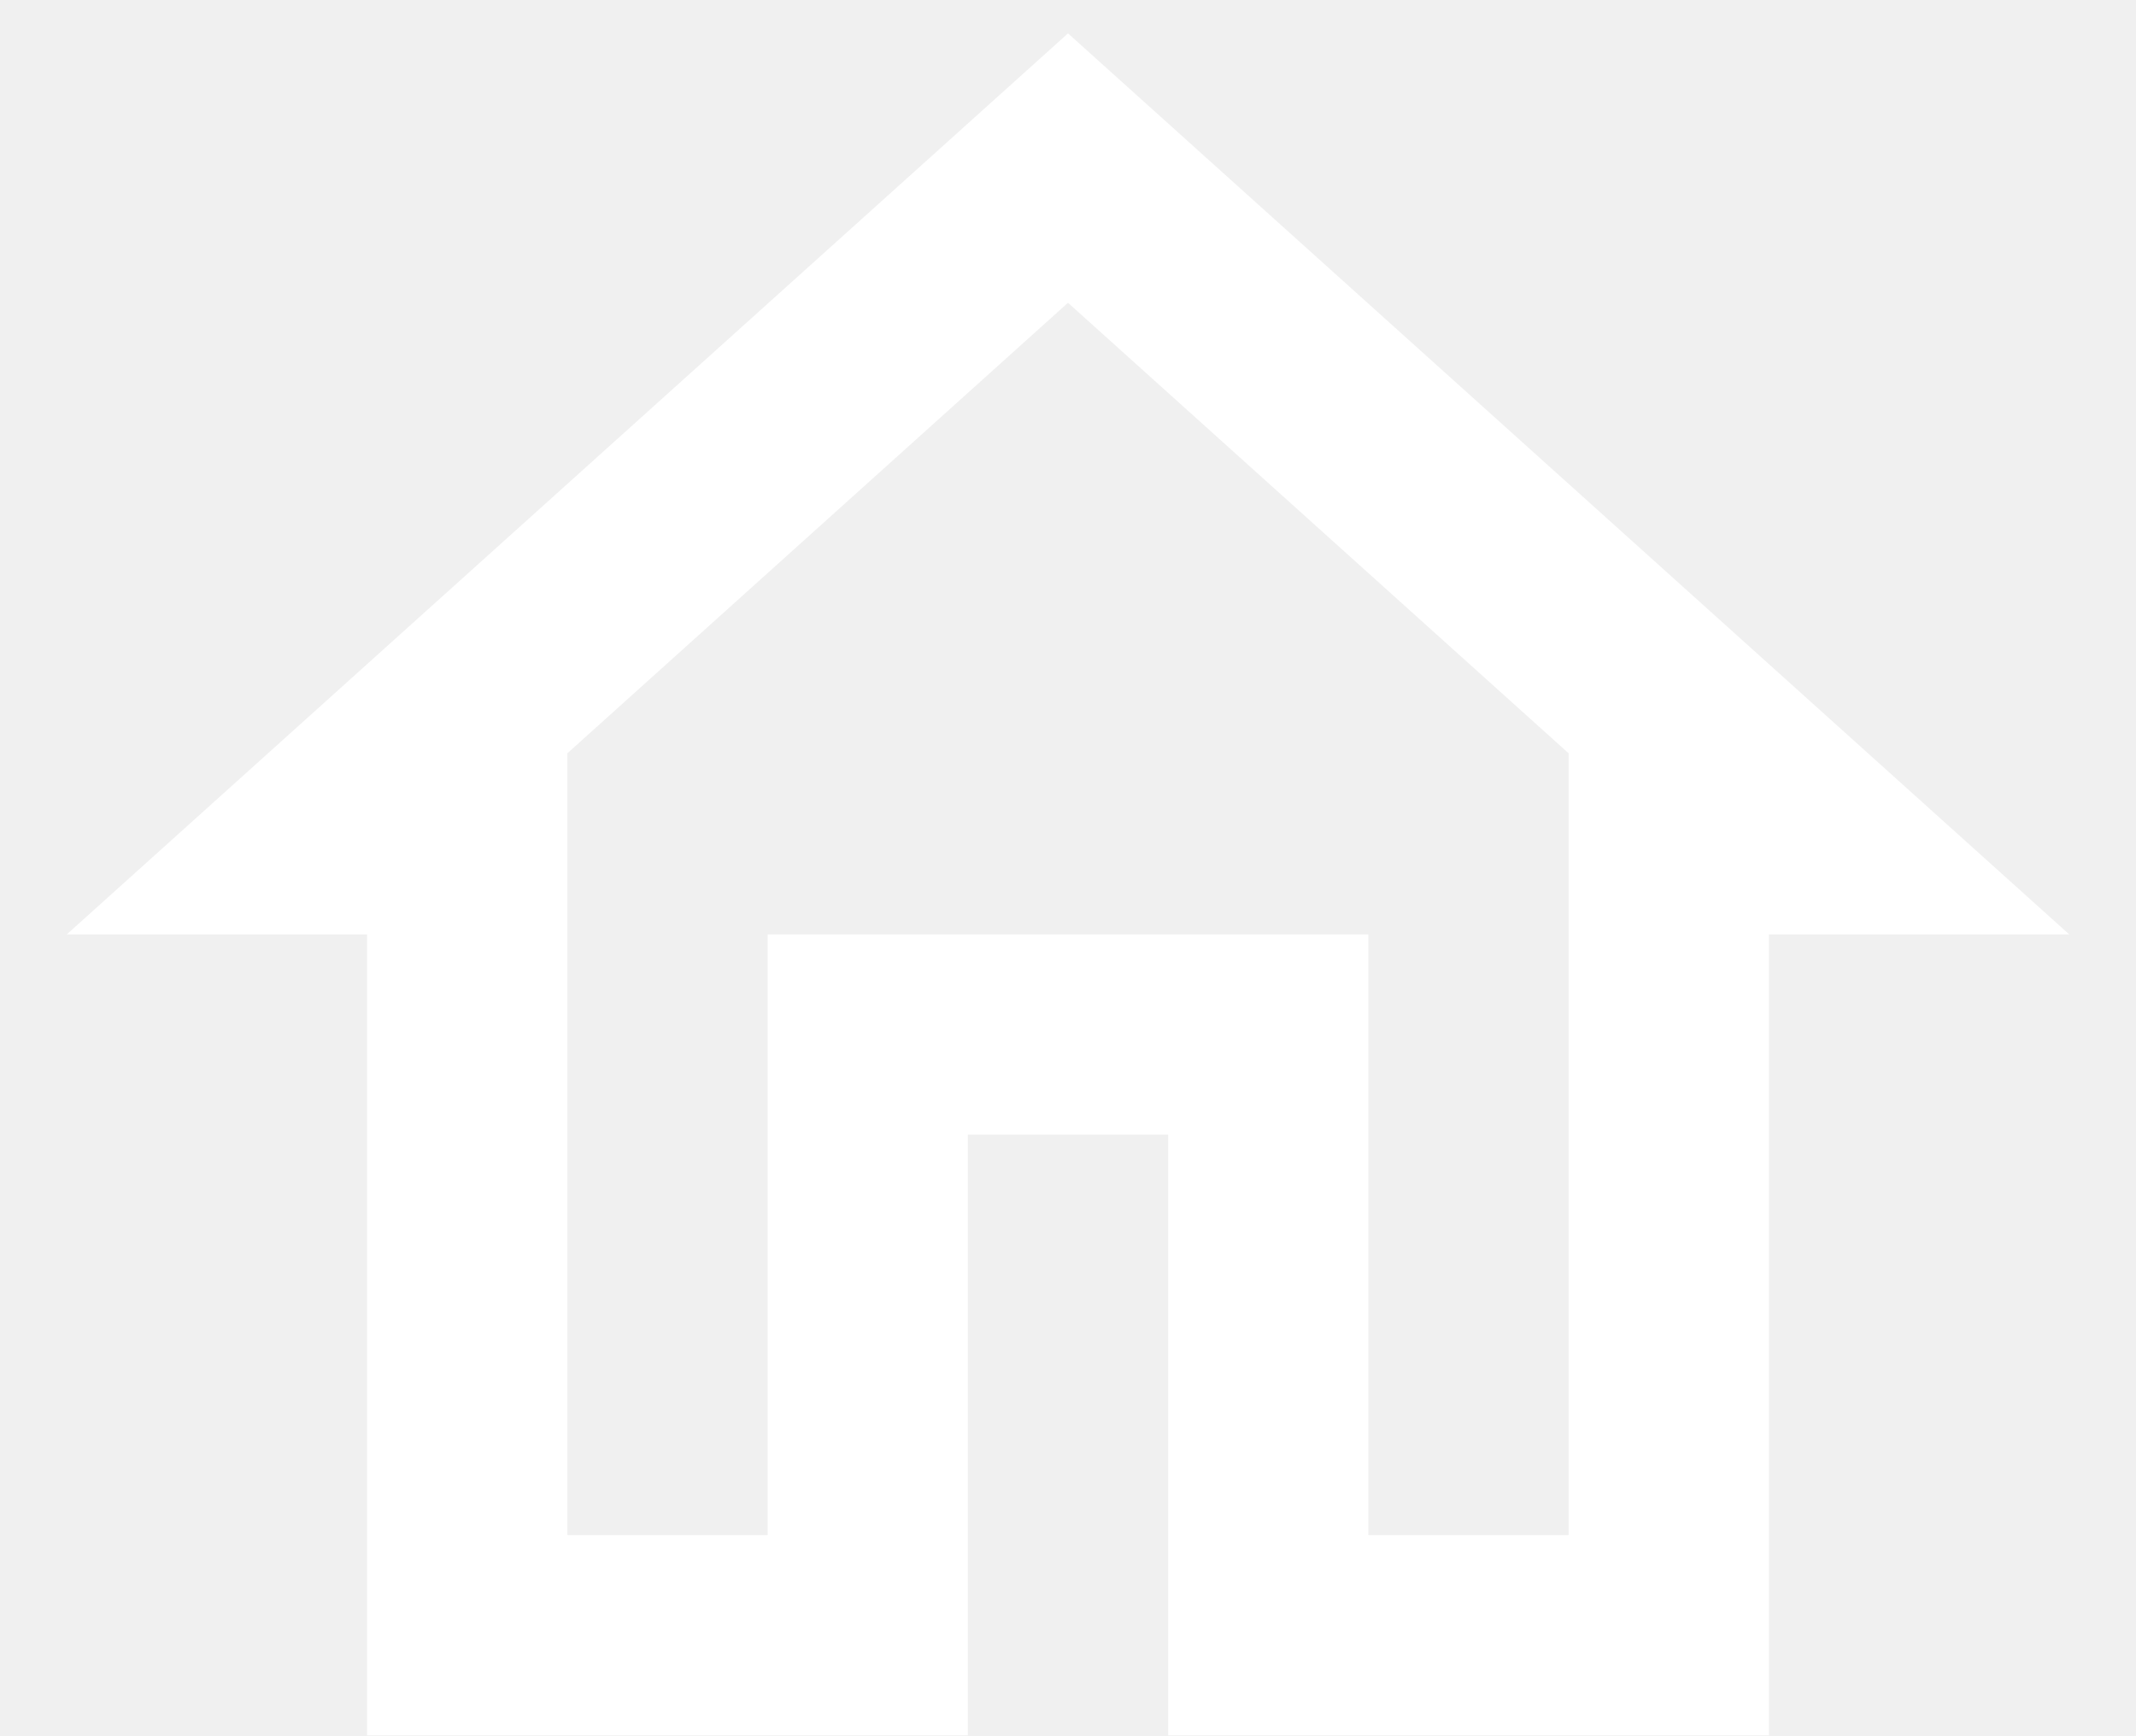
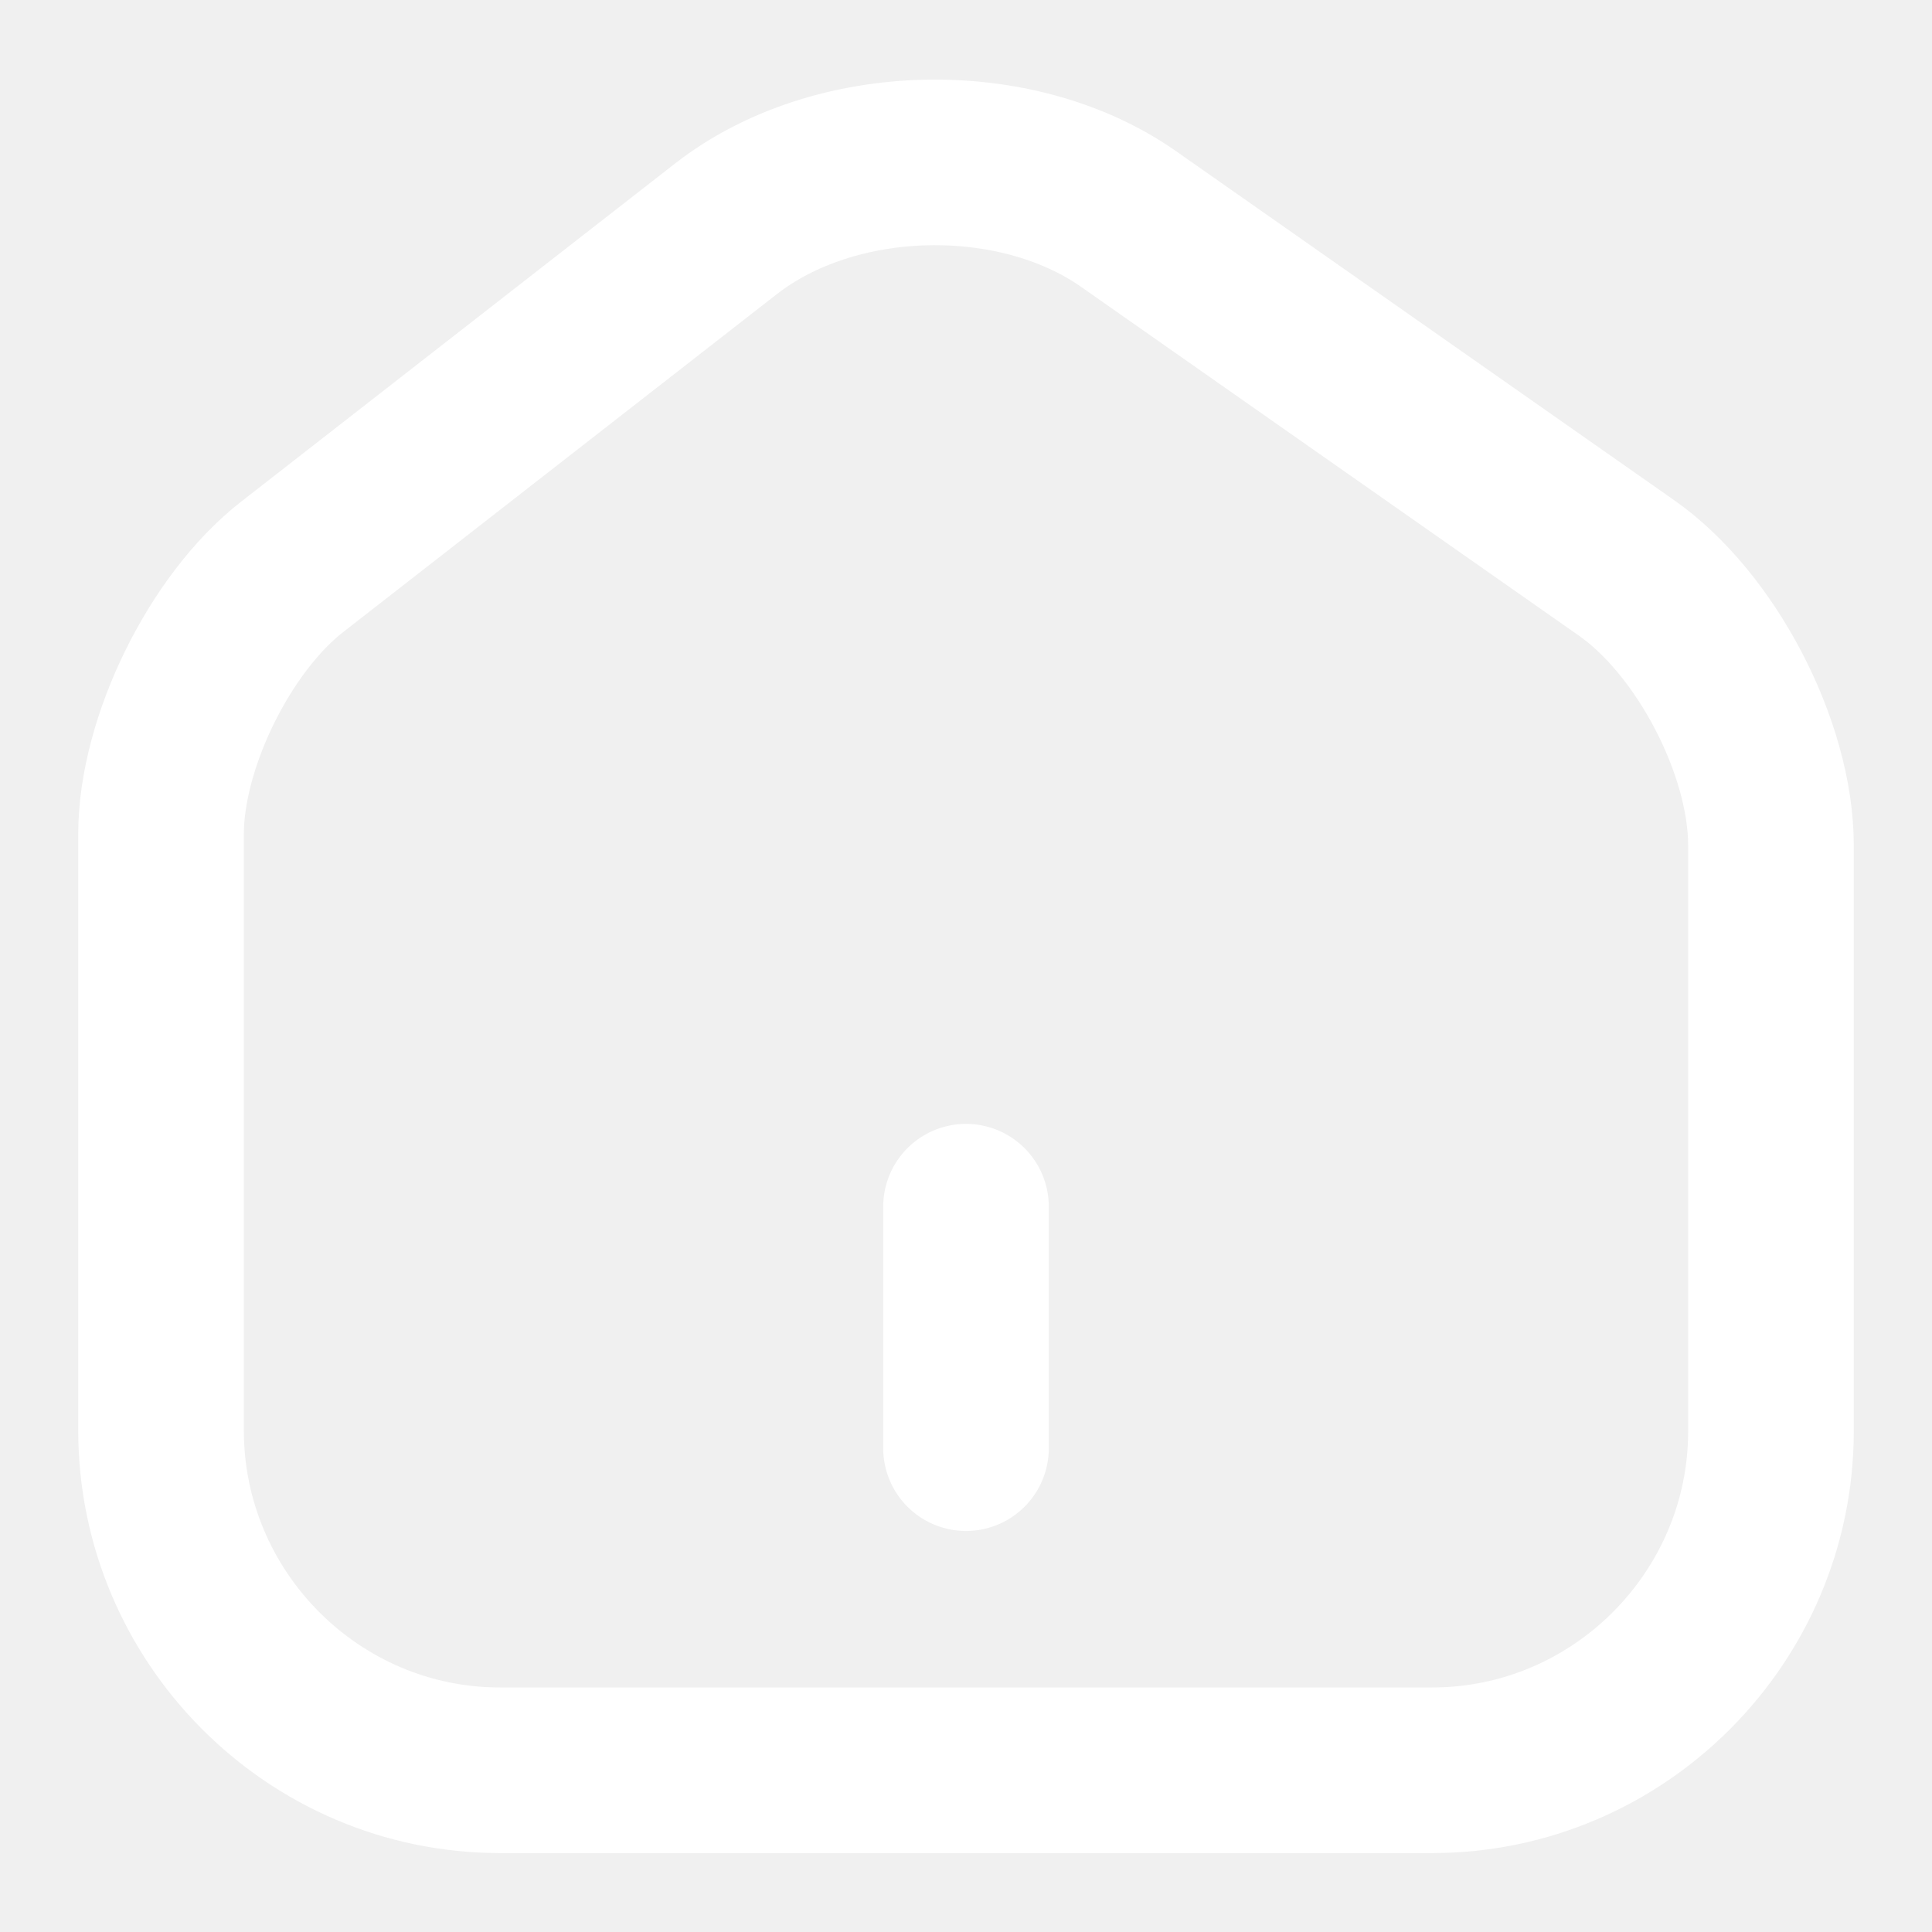
- <svg xmlns="http://www.w3.org/2000/svg" width="16" height="13" viewBox="0 0 16 13" fill="none">
-   <path d="M8 2.268L11.75 5.643V11.5H10.25V7H5.75V11.5H4.25V5.643L8 2.268ZM8 0.25L0.5 7H2.75V13H7.25V8.5H8.75V13H13.25V7H15.5L8 0.25Z" fill="white" />
+ <svg xmlns="http://www.w3.org/2000/svg" width="14" height="14" viewBox="0 0 14 14" fill="none">
+   <g clip-path="url(#clip0_7234_12124)">
+     <path d="M7 10.494V8.744M5.262 1.657L2.118 4.107C1.593 4.515 1.167 5.384 1.167 6.043V10.366C1.167 11.719 2.269 12.828 3.623 12.828H10.378C11.731 12.828 12.833 11.719 12.833 10.372V6.125C12.833 5.419 12.361 4.515 11.783 4.113L8.178 1.587C7.362 1.015 6.049 1.044 5.262 1.657Z" stroke="white" stroke-width="1.2" stroke-linecap="round" stroke-linejoin="round" />
+   </g>
+   <defs>
+     <clipPath id="clip0_7234_12124">
+       <rect width="14" height="14" fill="white" />
+     </clipPath>
+   </defs>
</svg>
